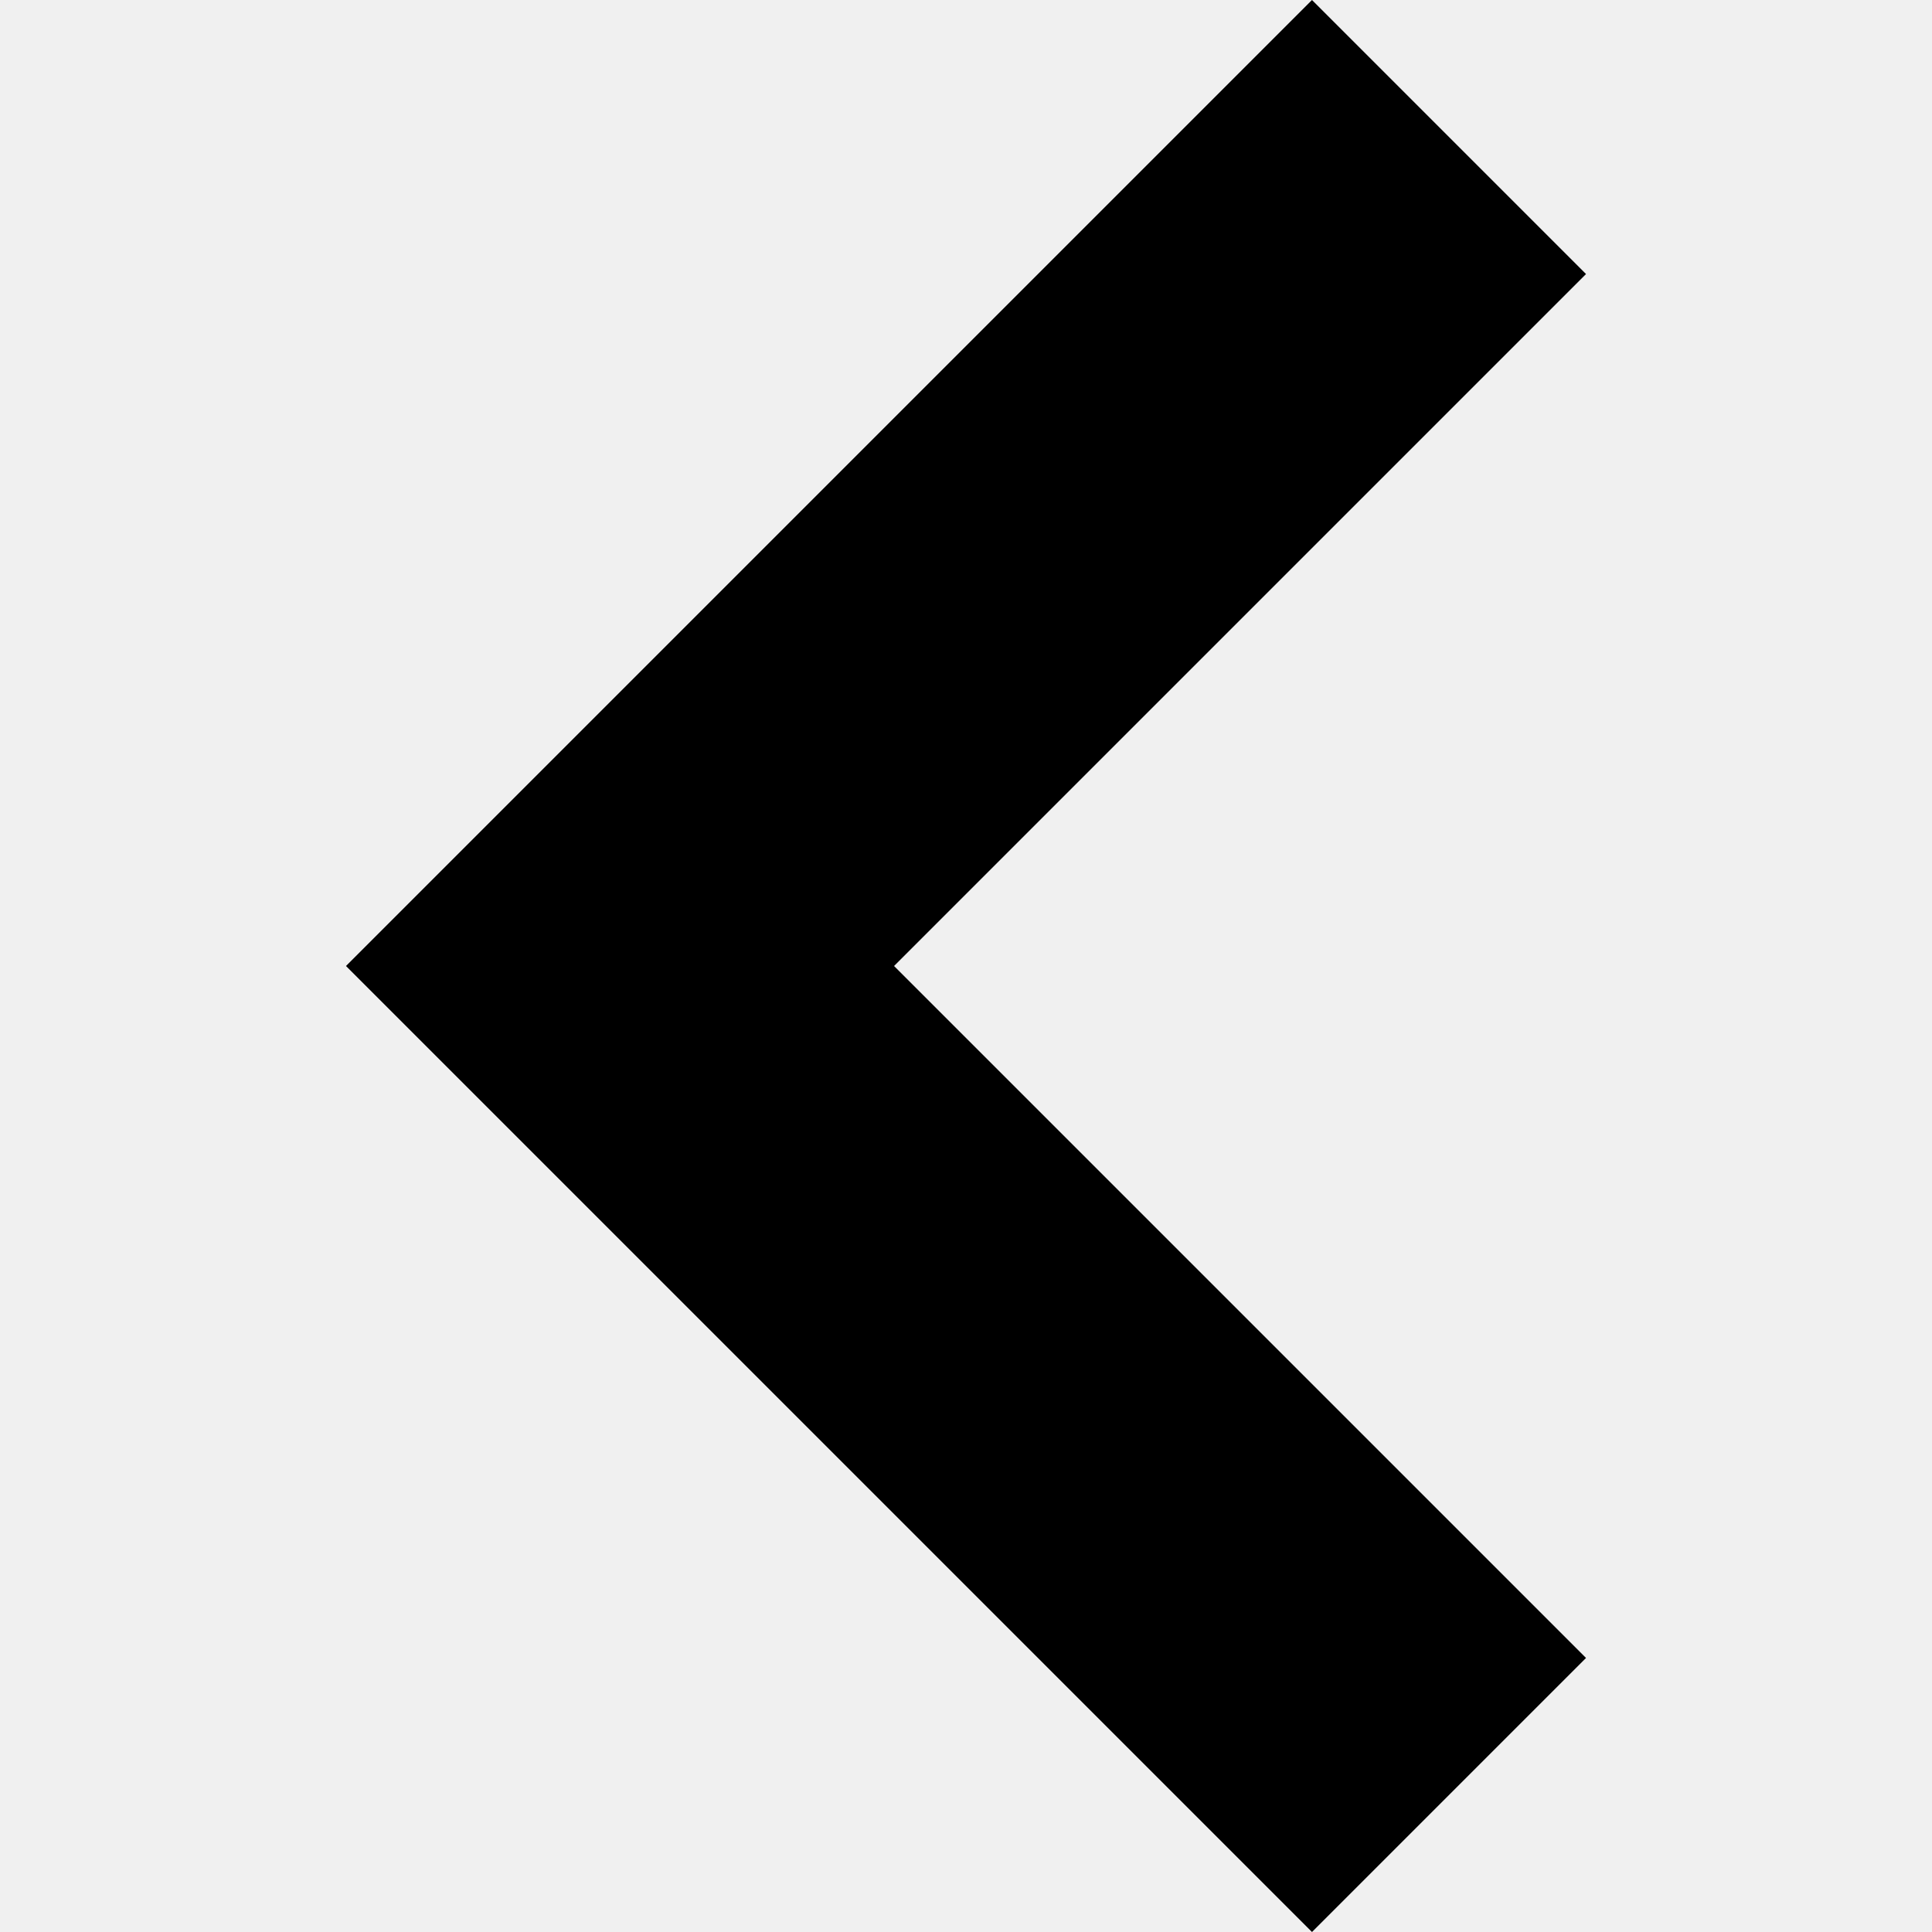
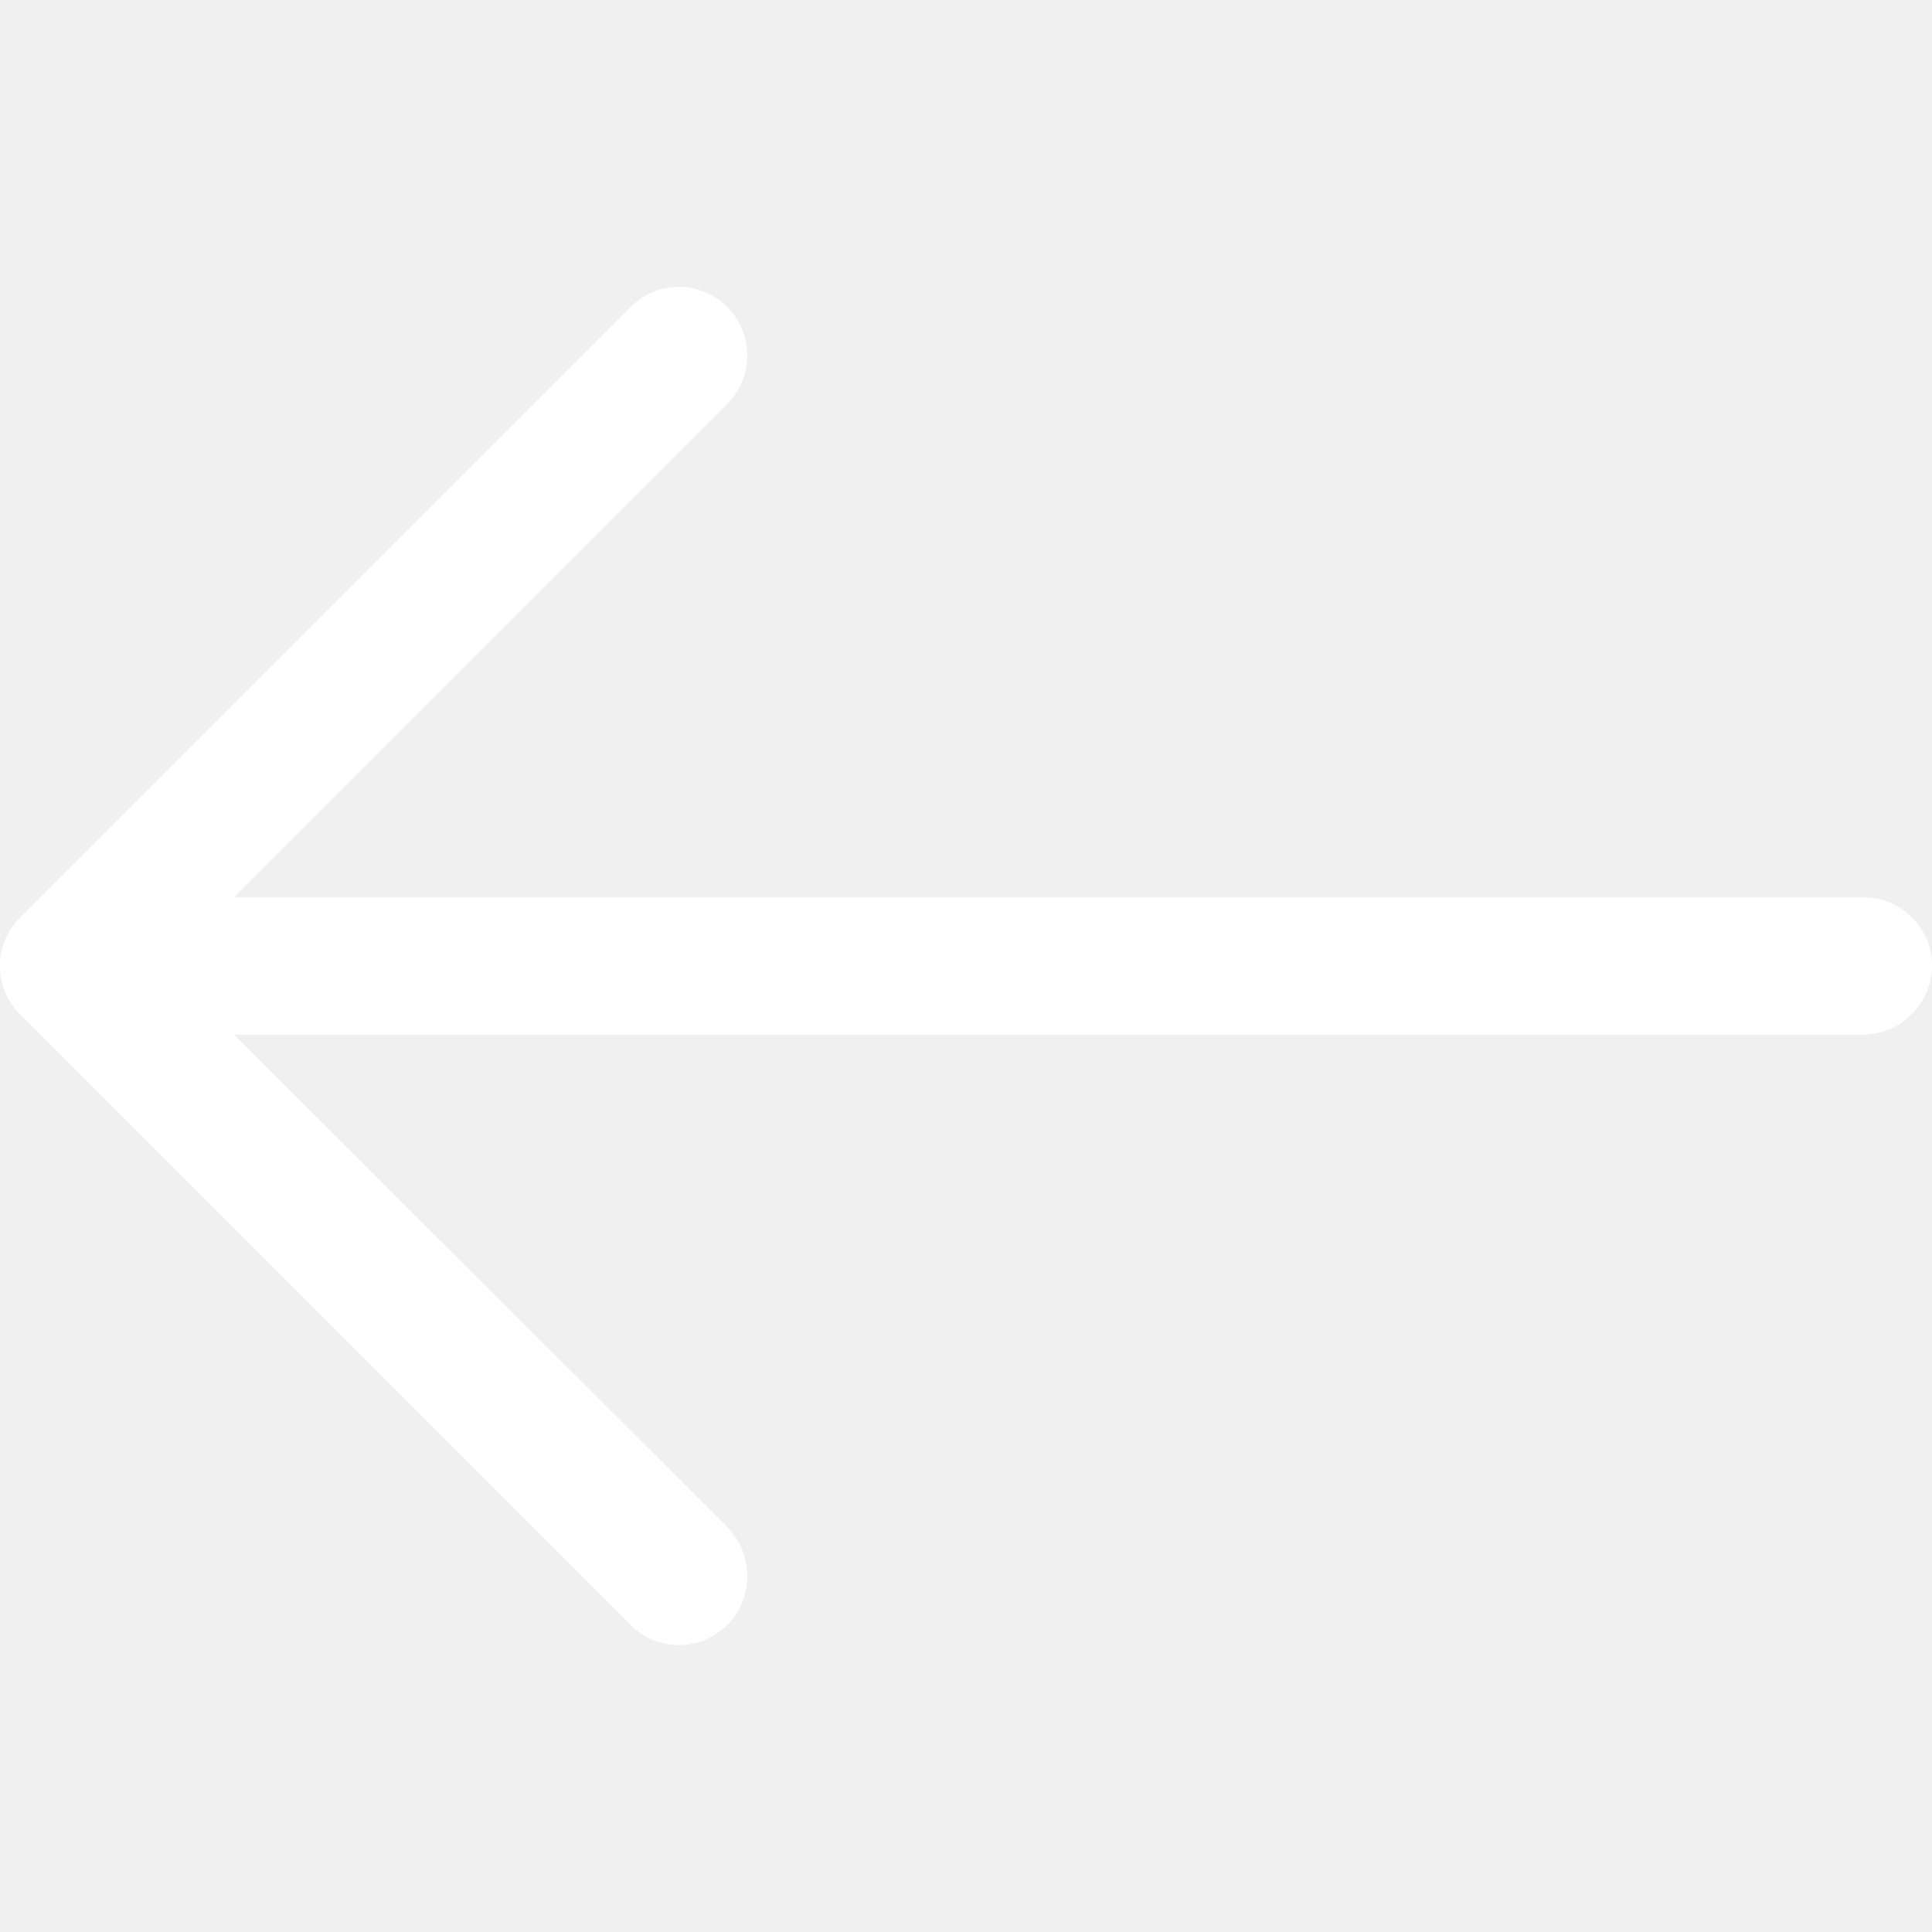
- <svg xmlns="http://www.w3.org/2000/svg" width="199.404" height="199.404" viewBox="0 0 199.404 199.404">
-   <path d="M135.412 0L35.709 99.702l99.703 99.702 28.283-28.285-71.418-71.417 71.418-71.417z" />
+ <svg xmlns="http://www.w3.org/2000/svg" viewBox="0 0 31.494 31.494">
+   <path d="M10.273 5.009a1.112 1.112 0 0 1 1.587 0 1.12 1.12 0 0 1 0 1.571l-8.047 8.047h26.554c.619 0 1.127.492 1.127 1.111s-.508 1.127-1.127 1.127H3.813l8.047 8.032c.429.444.429 1.159 0 1.587a1.112 1.112 0 0 1-1.587 0L.321 16.532a1.12 1.12 0 0 1 0-1.571l9.952-9.952z" fill="#fff" />
</svg>
